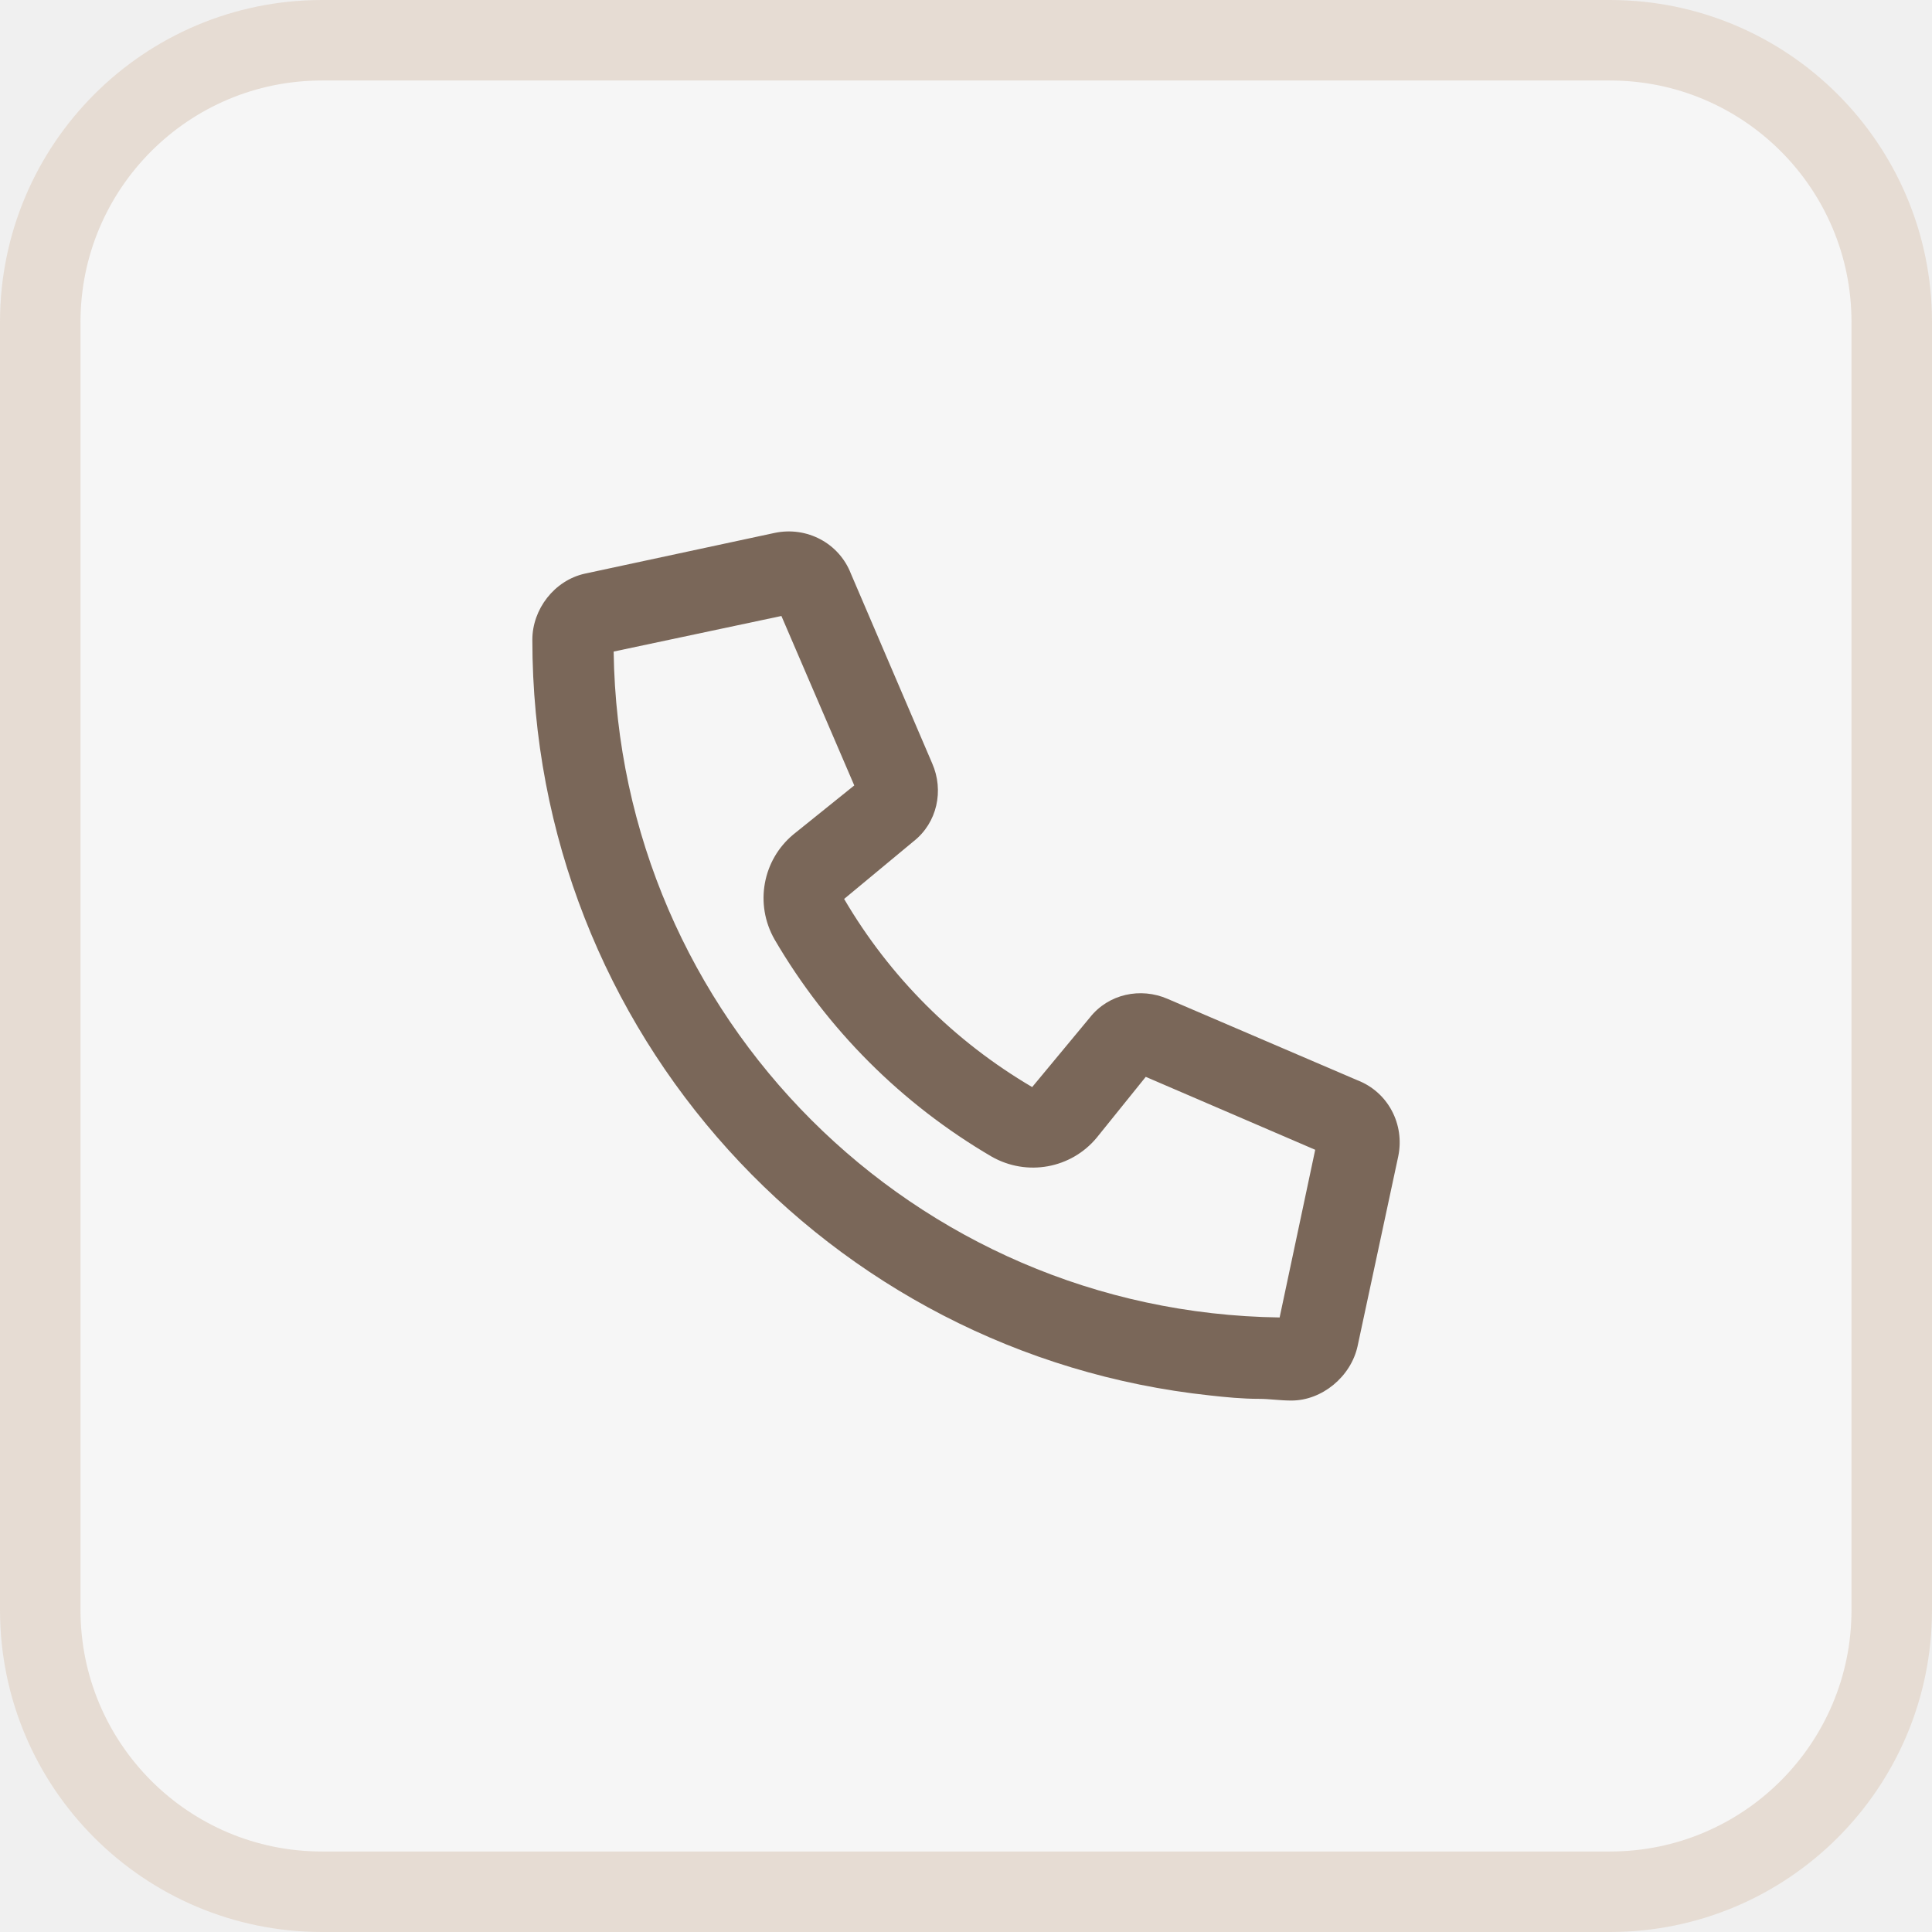
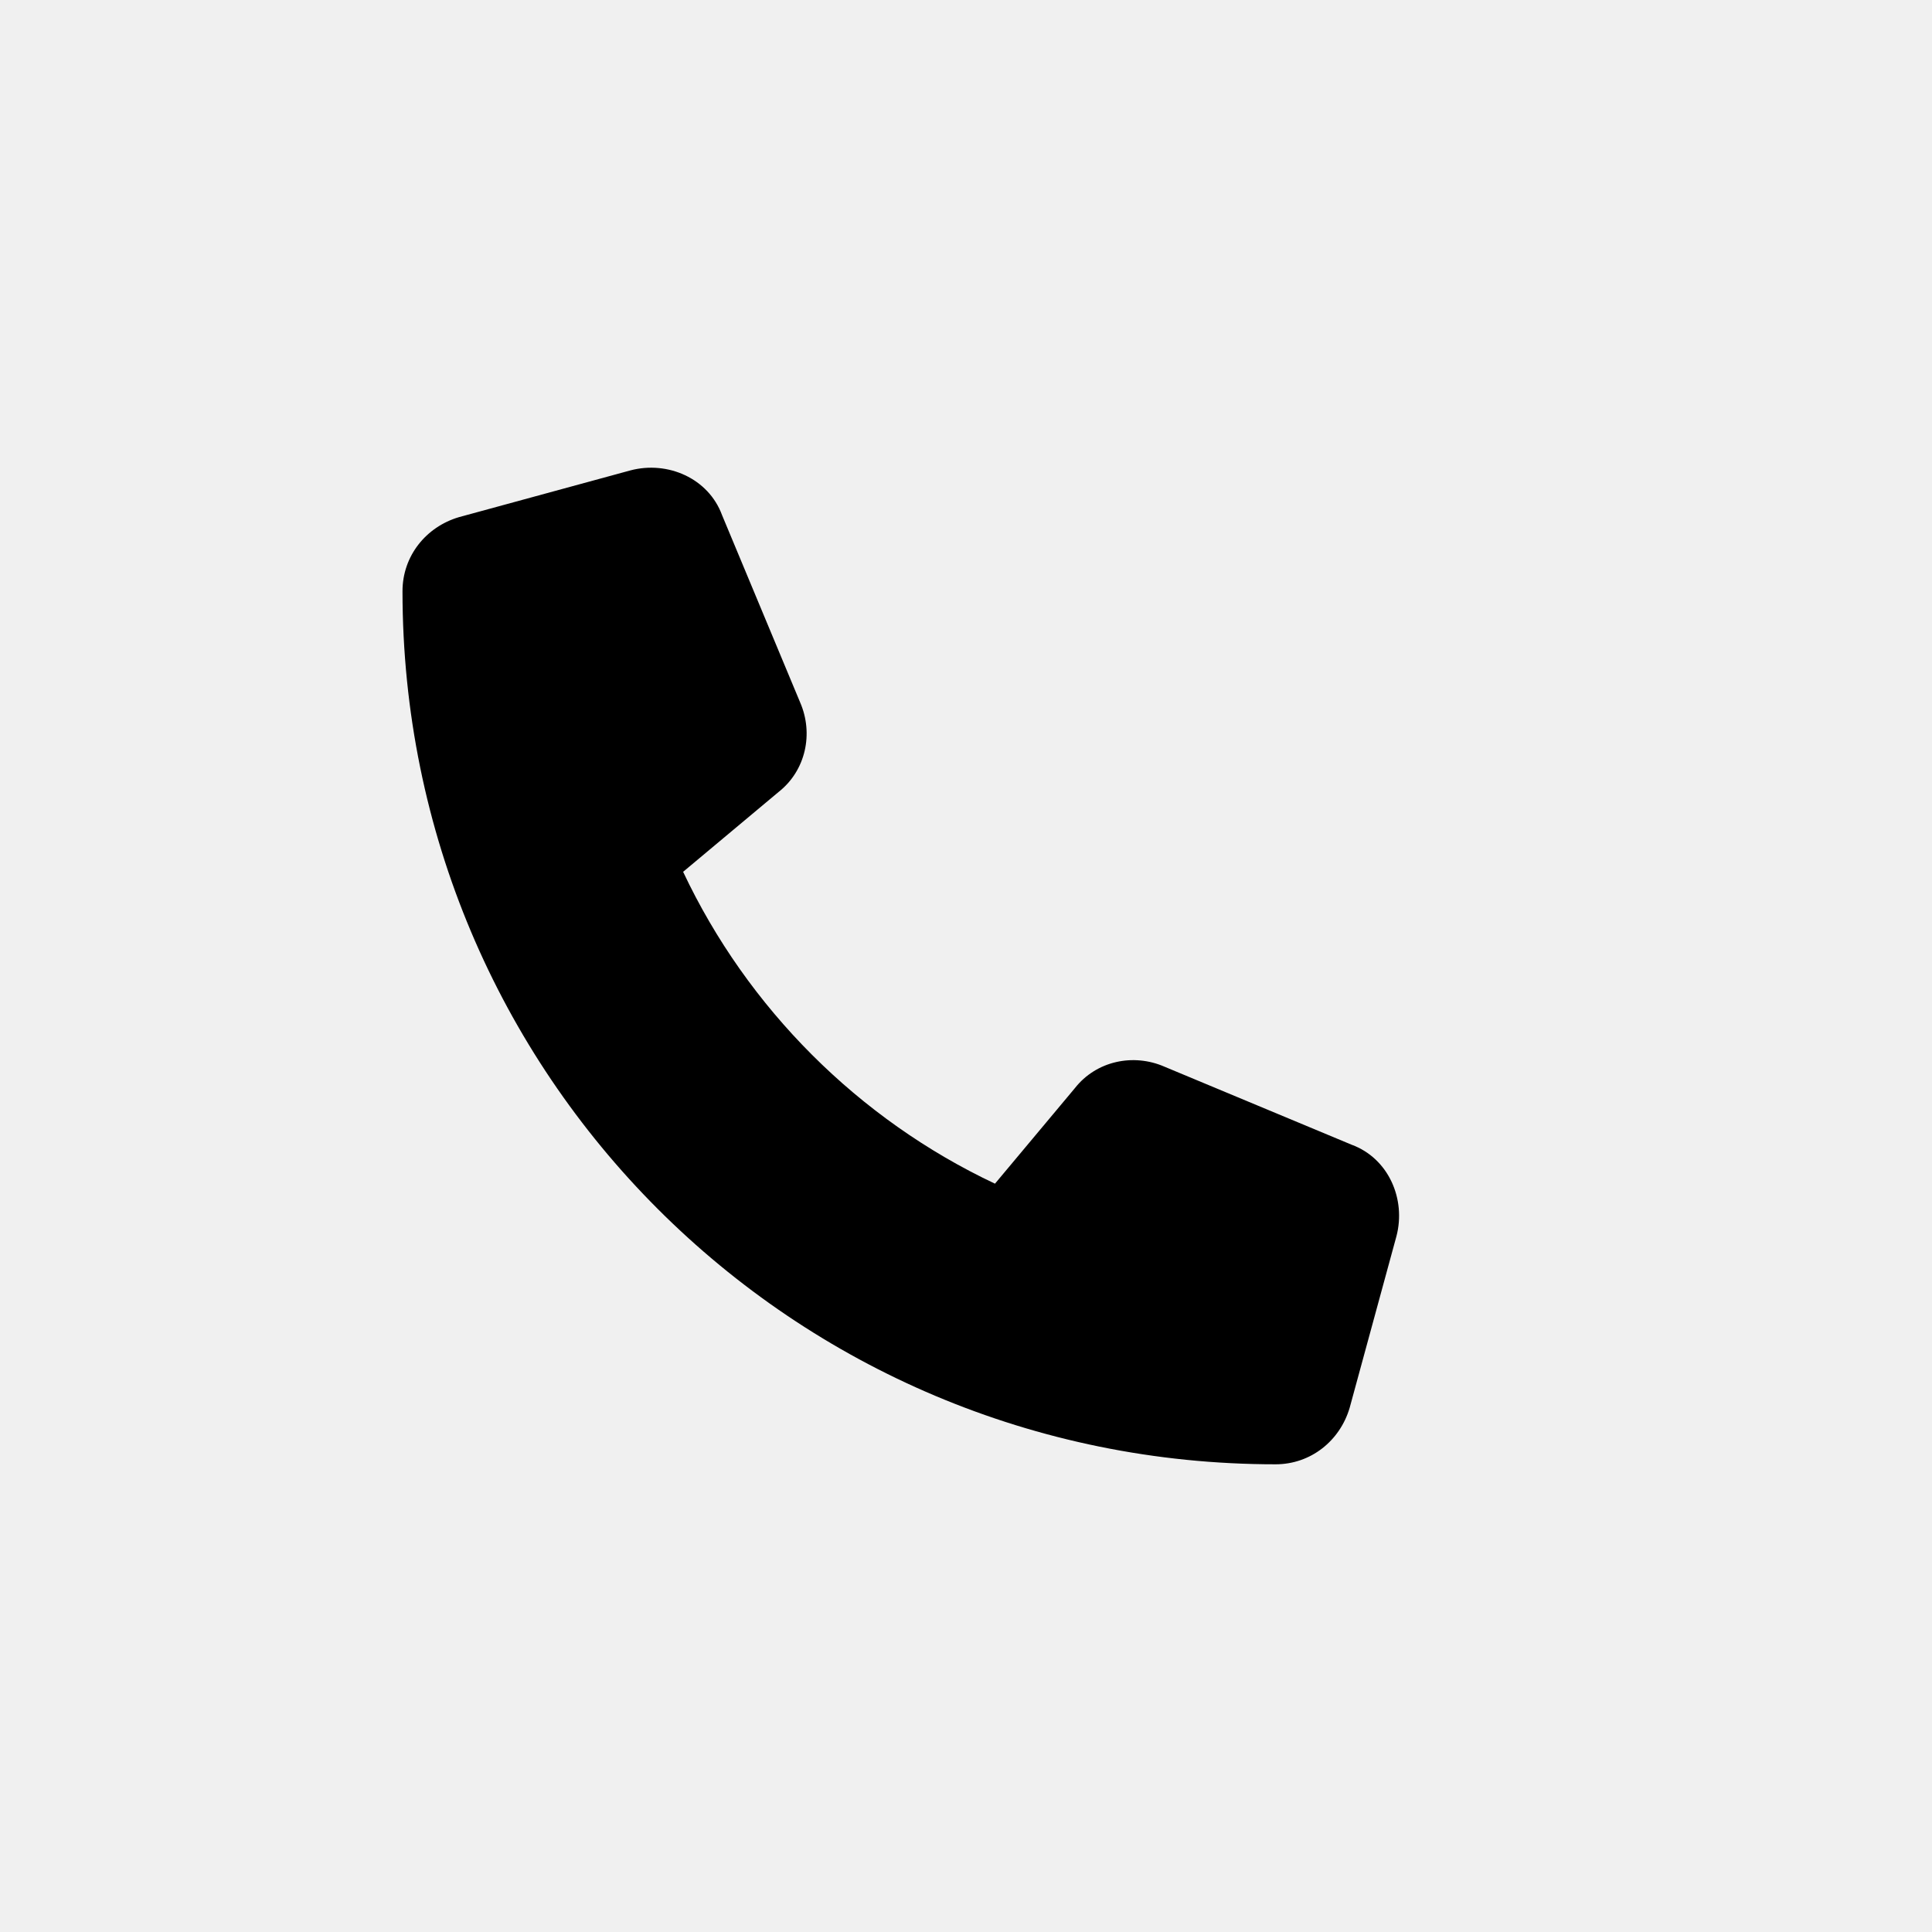
<svg xmlns="http://www.w3.org/2000/svg" width="24" height="24" viewBox="0 0 24 24" fill="none">
-   <rect x="0.5" y="0.5" width="23" height="23" rx="3.5" fill="white" fill-opacity="0.37" />
-   <rect x="0.5" y="0.5" width="23" height="23" rx="3.5" stroke="#E6DCD3" />
-   <path d="M14.506 12.409L16.864 13.42C17.243 13.567 17.453 13.967 17.369 14.367L16.864 16.724C16.78 17.103 16.422 17.398 16.043 17.398C15.896 17.398 15.769 17.377 15.643 17.377C15.432 17.377 15.222 17.356 15.033 17.335C10.296 16.83 6.613 12.83 6.613 7.947C6.613 7.568 6.886 7.21 7.265 7.126L9.623 6.62C10.023 6.536 10.423 6.747 10.57 7.126L11.58 9.483C11.728 9.82 11.643 10.22 11.349 10.451L10.486 11.167C11.054 12.136 11.854 12.935 12.822 13.504L13.538 12.641C13.77 12.346 14.169 12.262 14.506 12.409ZM15.896 16.366L16.338 14.283L14.233 13.377L13.622 14.135C13.306 14.514 12.759 14.619 12.317 14.367C11.201 13.714 10.275 12.788 9.623 11.672C9.37 11.23 9.475 10.683 9.854 10.367L10.612 9.757L9.707 7.652L7.623 8.094C7.686 12.641 11.349 16.303 15.896 16.366Z" fill="#7A6759" />
+   <path d="M8.97 6.4L9.939 8.724C10.108 9.111 10.011 9.571 9.672 9.838L8.486 10.83C9.285 12.525 10.665 13.905 12.36 14.704L13.352 13.518C13.619 13.178 14.079 13.082 14.466 13.251L16.79 14.22C17.25 14.389 17.468 14.898 17.347 15.357L16.766 17.488C16.645 17.899 16.282 18.19 15.846 18.19C9.842 18.19 5 13.348 5 7.344C5 6.908 5.291 6.545 5.702 6.424L7.833 5.843C8.293 5.722 8.801 5.94 8.97 6.4Z" fill="black" />
</svg>
